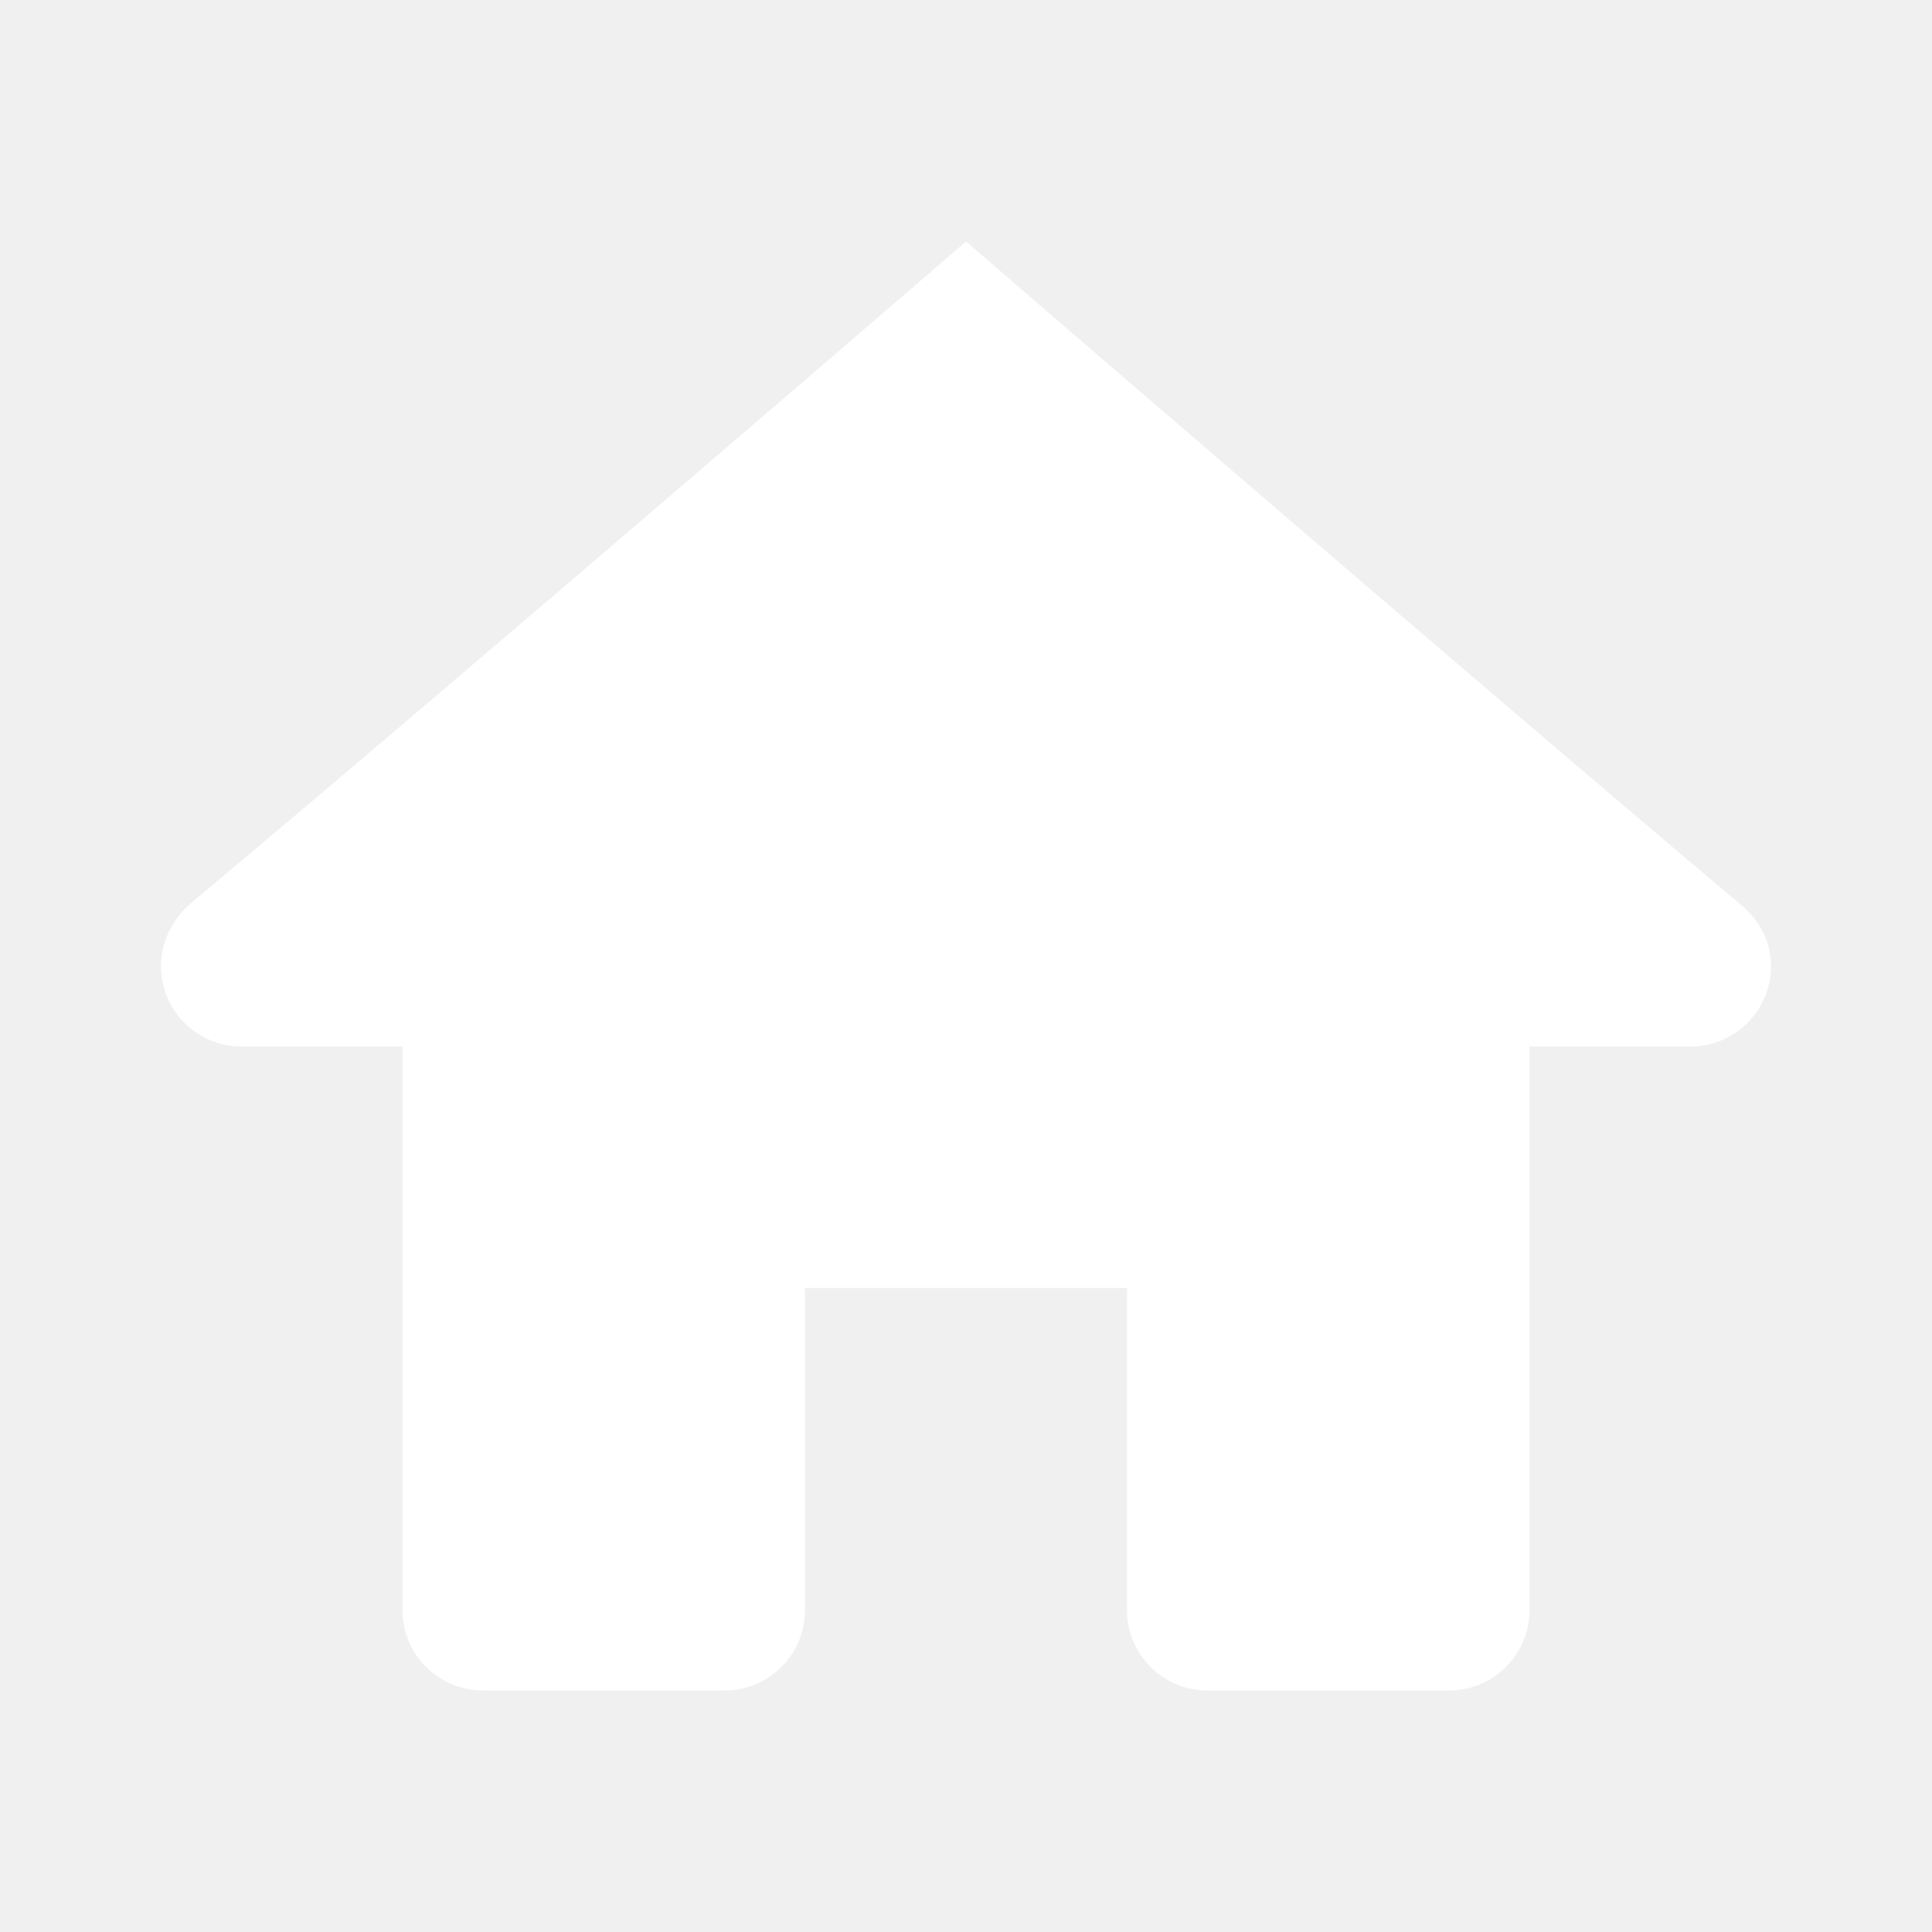
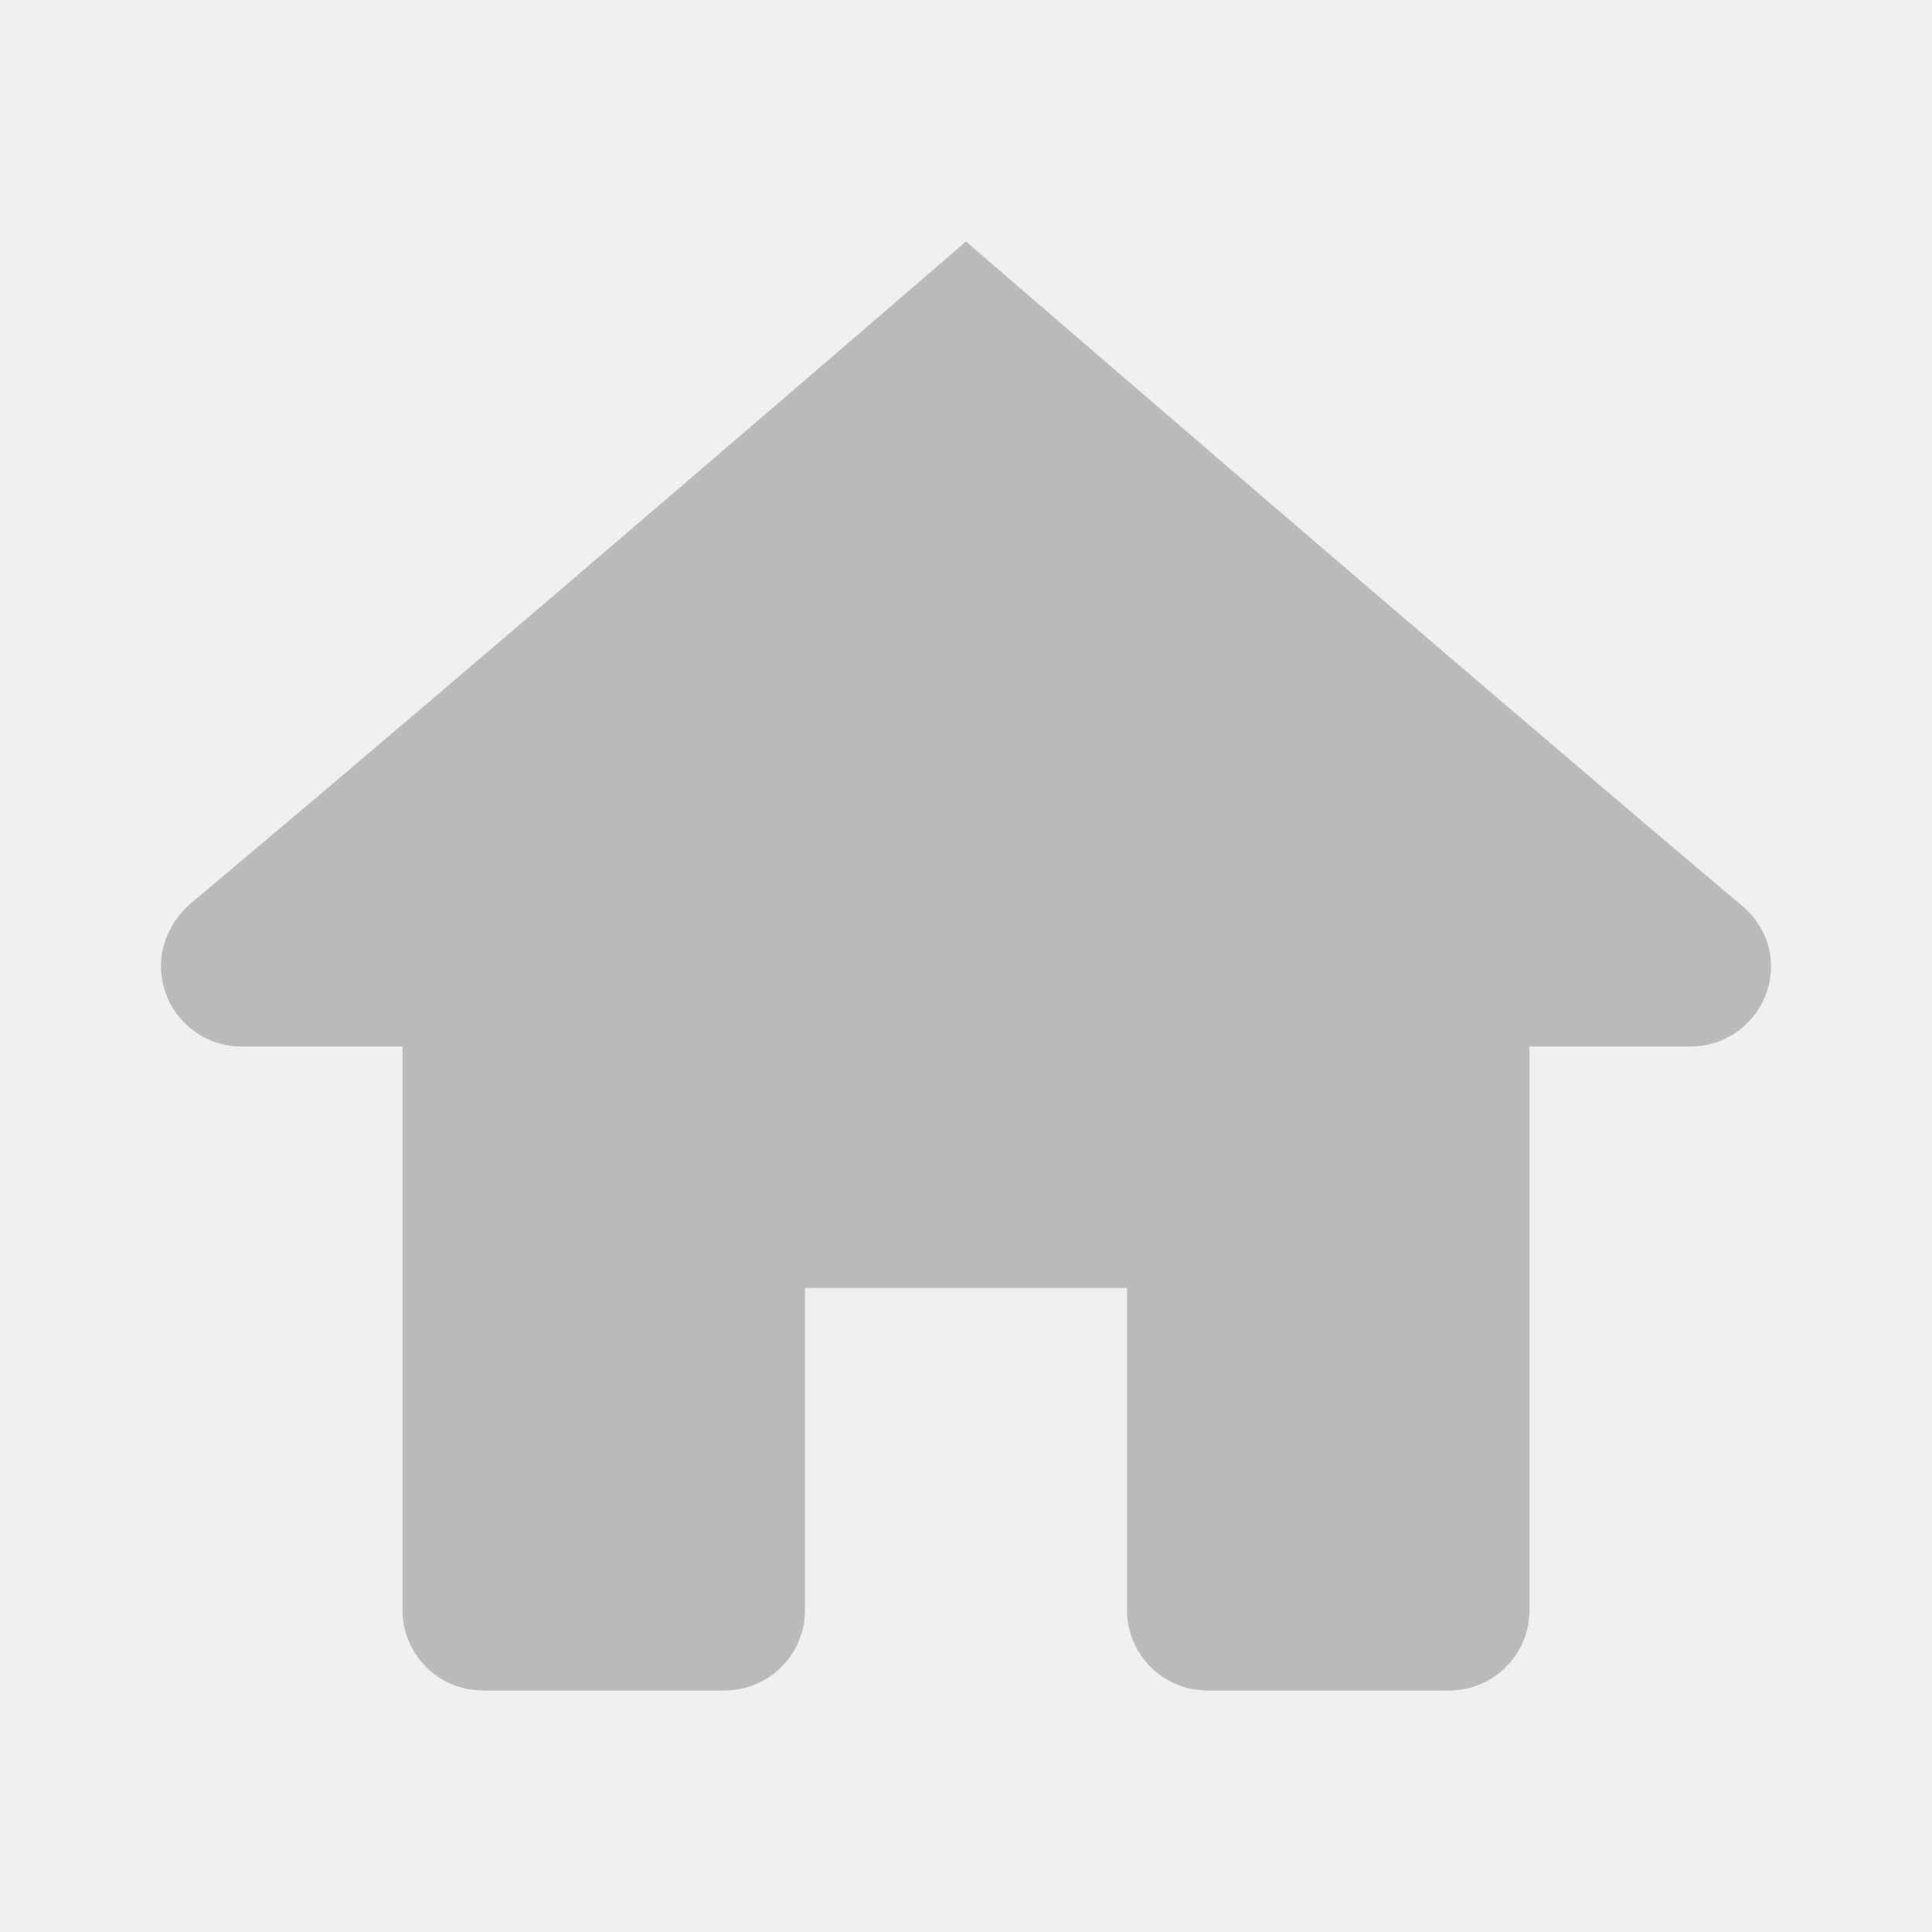
<svg xmlns="http://www.w3.org/2000/svg" baseProfile="tiny" height="24px" id="Layer_1" version="1.2" viewBox="0 0 24 24" width="24px" xml:space="preserve">
-   <path d="M12,3c0,0-6.186,5.34-9.643,8.232C2.154,11.416,2,11.684,2,12c0,0.553,0.447,1,1,1h2v7c0,0.553,0.447,1,1,1h3  c0.553,0,1-0.448,1-1v-4h4v4c0,0.552,0.447,1,1,1h3c0.553,0,1-0.447,1-1v-7h2c0.553,0,1-0.447,1-1c0-0.316-0.154-0.584-0.383-0.768  C18.184,8.34,12,3,12,3z" fill="#FFF" />
+   <path d="M12,3c0,0-6.186,5.34-9.643,8.232C2.154,11.416,2,11.684,2,12c0,0.553,0.447,1,1,1h2v7c0,0.553,0.447,1,1,1h3  c0.553,0,1-0.448,1-1v-4h4v4c0,0.552,0.447,1,1,1h3c0.553,0,1-0.447,1-1v-7h2c0.553,0,1-0.447,1-1c0-0.316-0.154-0.584-0.383-0.768  C18.184,8.34,12,3,12,3z" fill="#BABABA" />
</svg>
